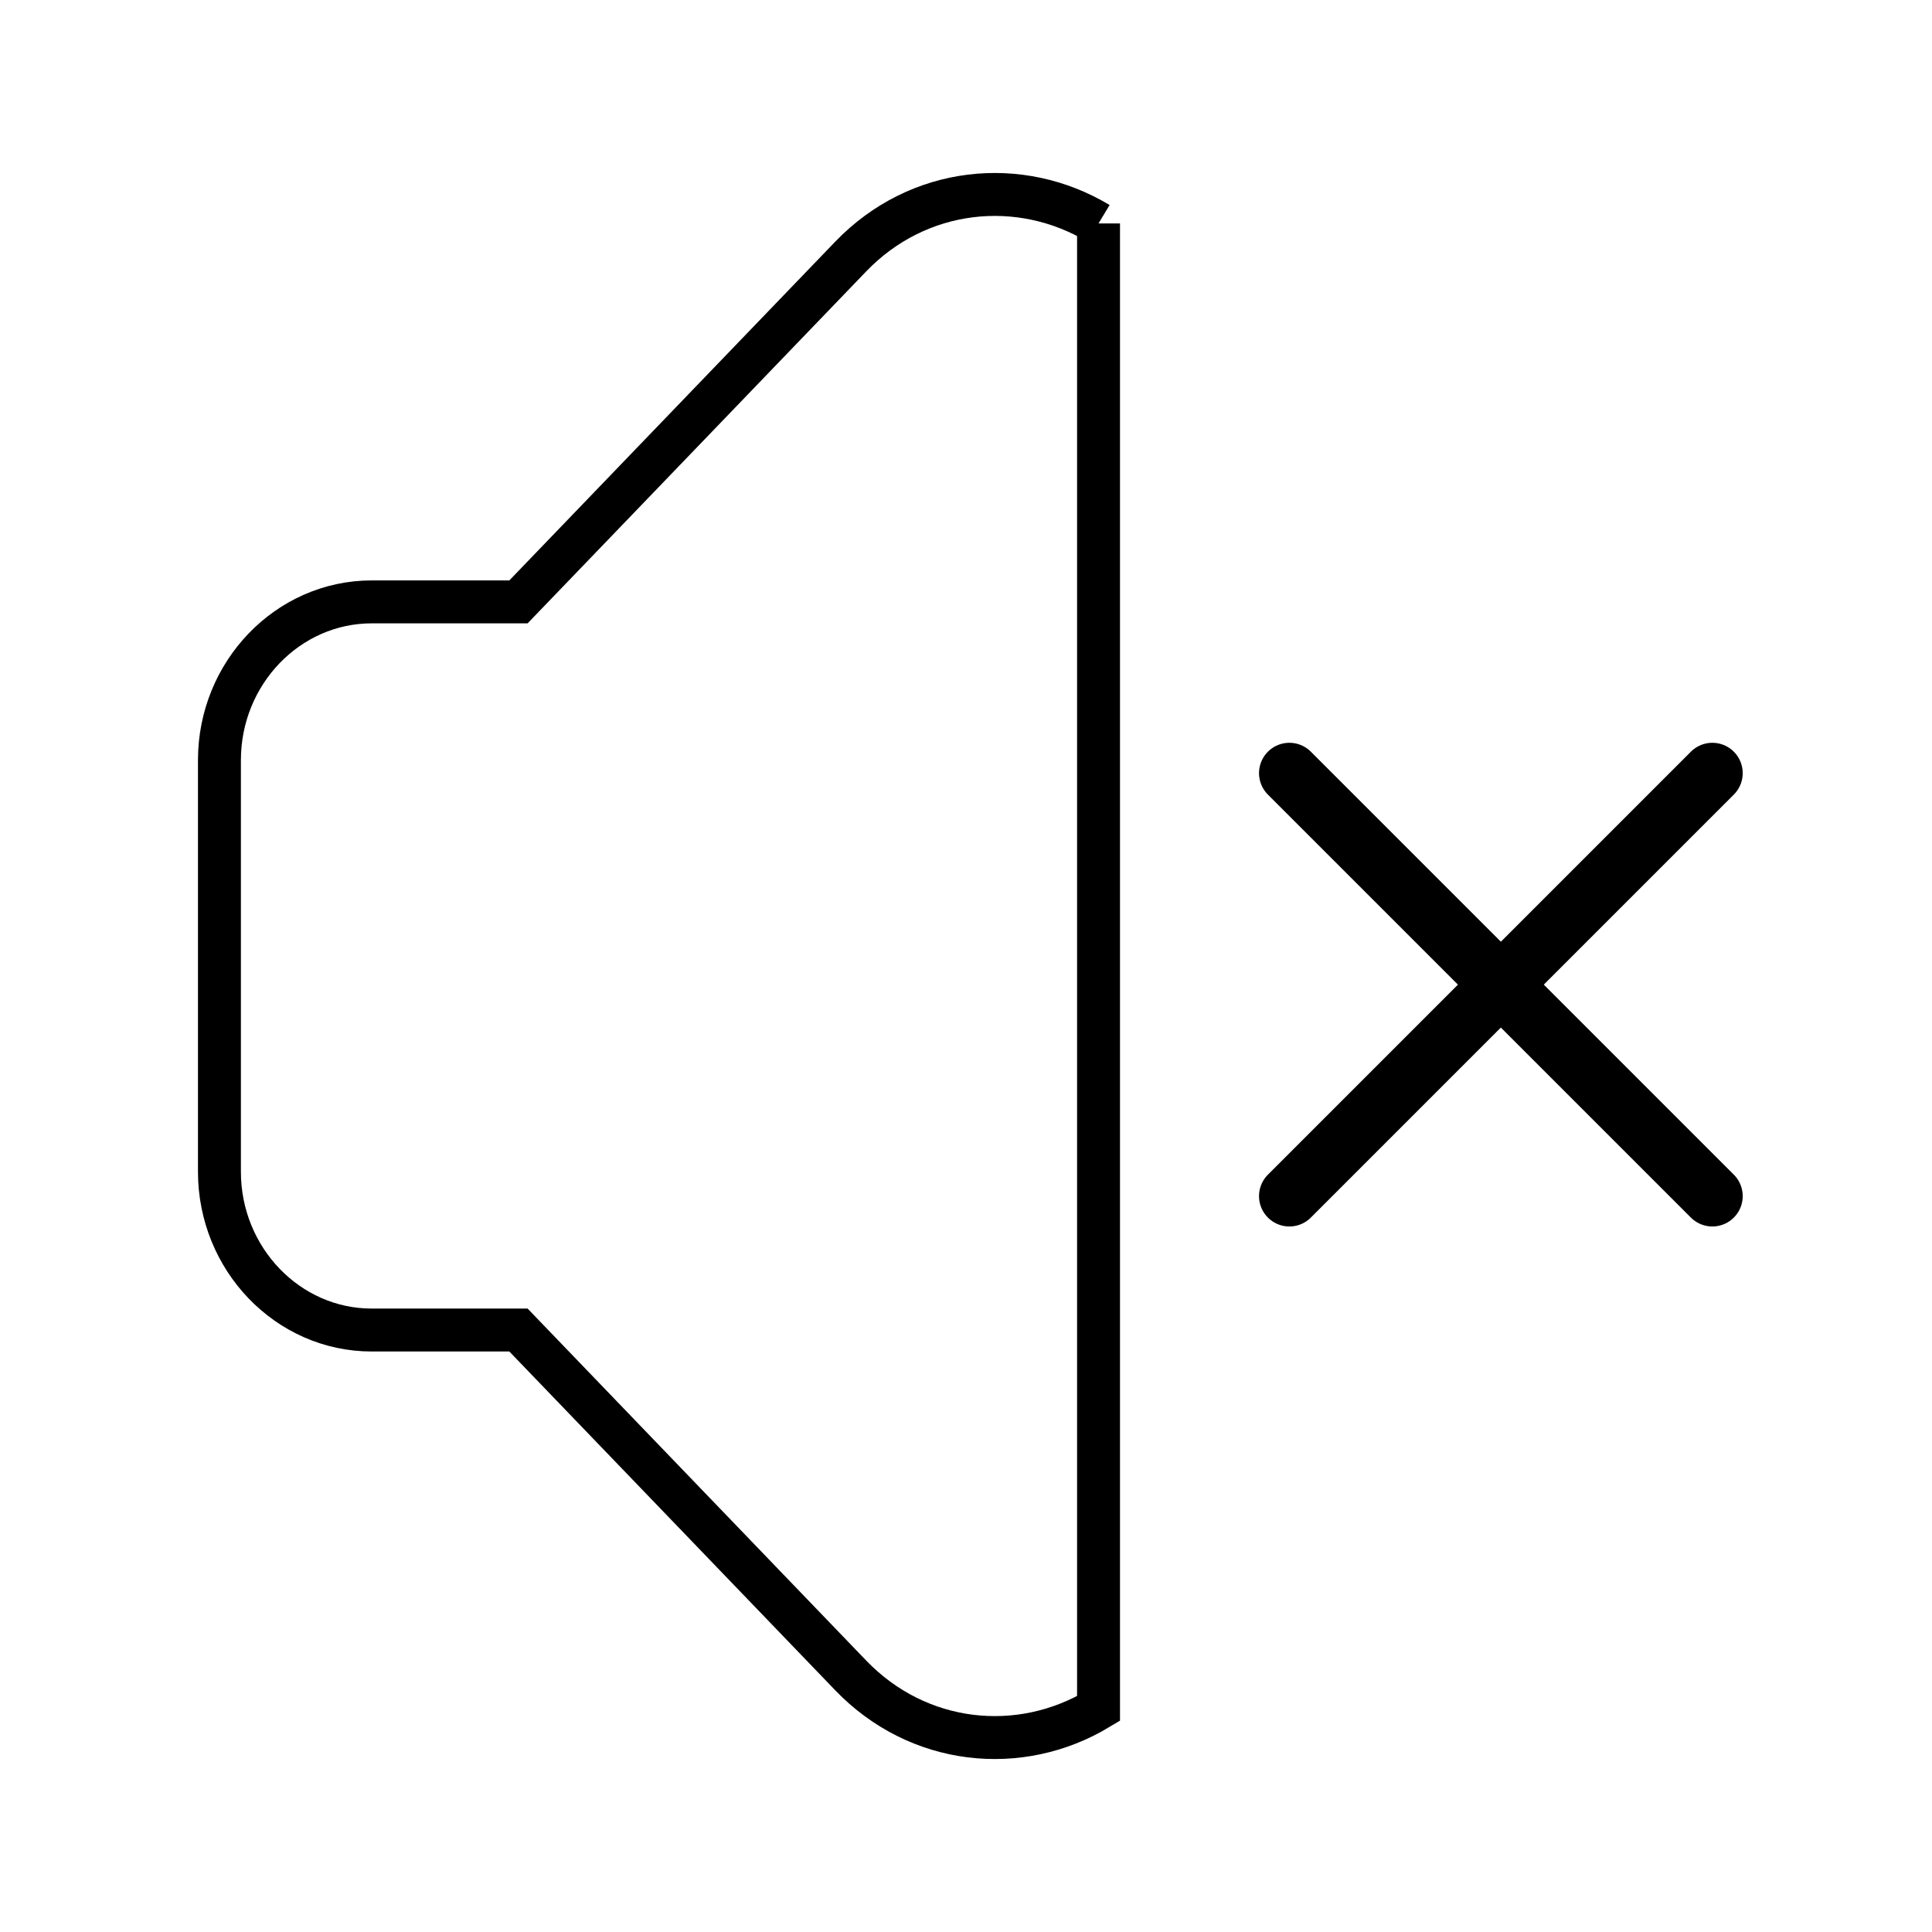
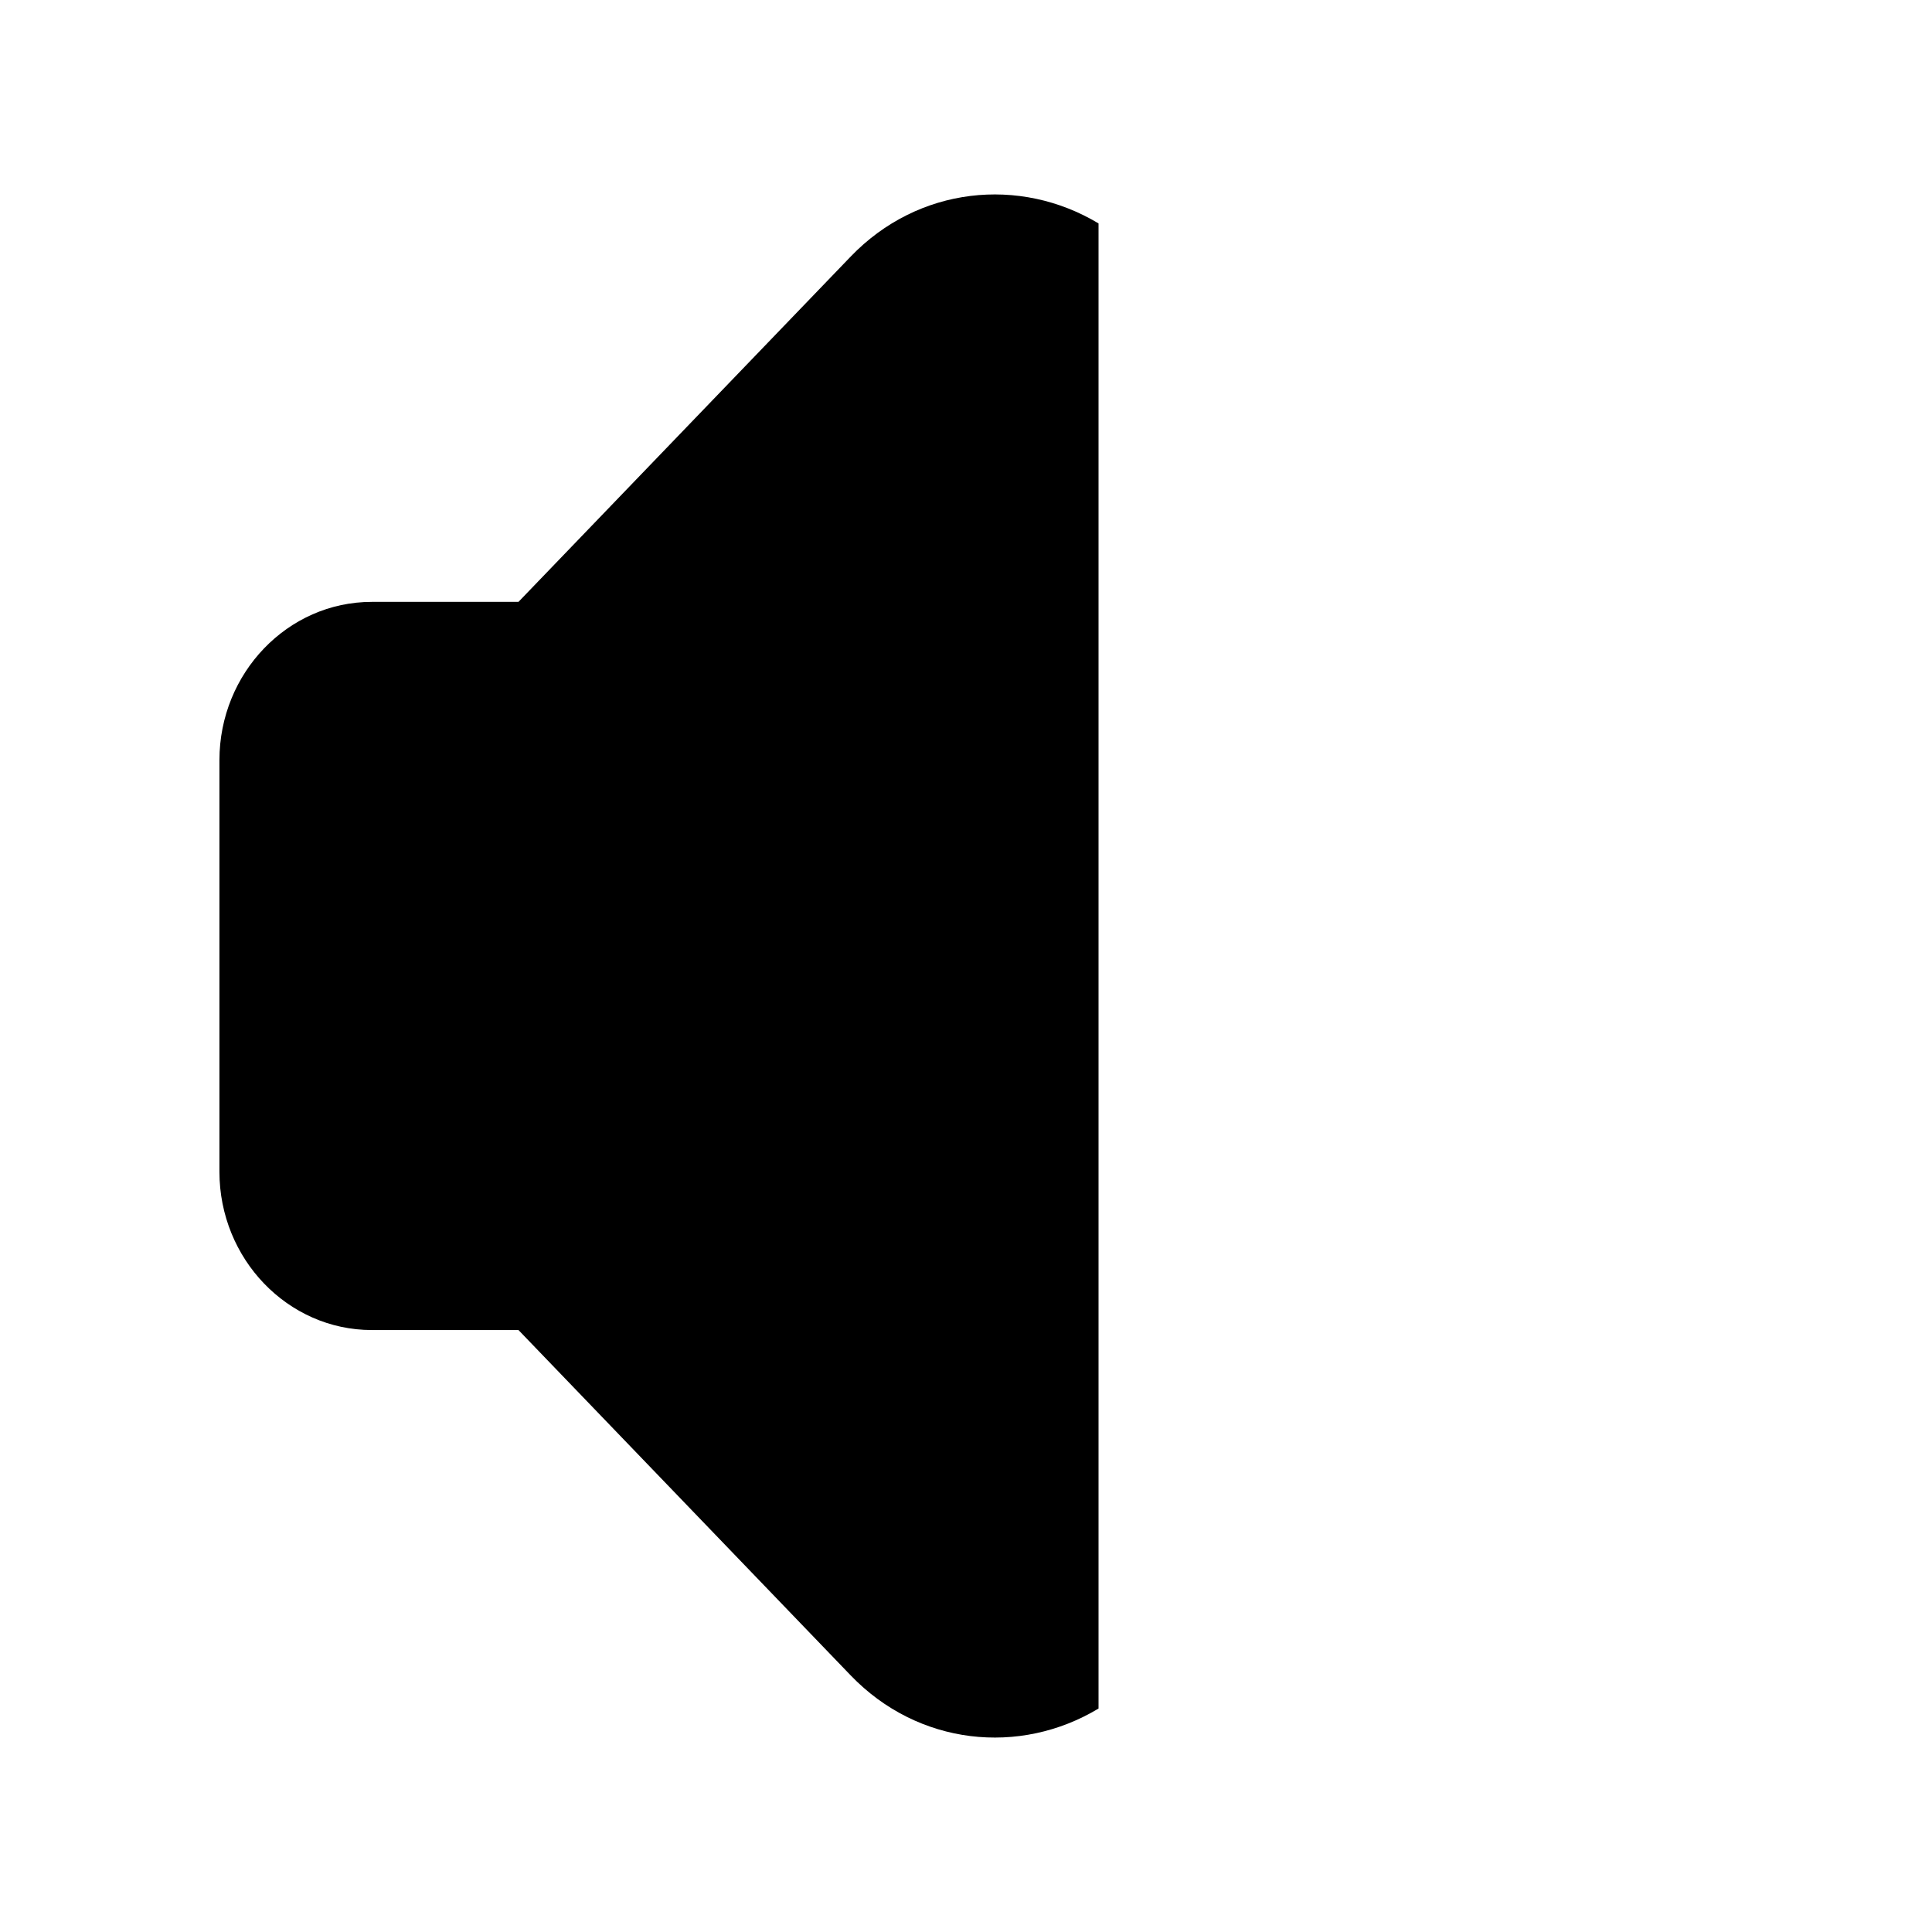
<svg xmlns="http://www.w3.org/2000/svg" width="45" height="45" version="1.1">
-   <path class="stroke semiFill toggle" d="m25.587 5.204c-1.832-1.101-4.201-0.862-5.772 0.771 0 0-7.739 8.044-7.739 8.044h-3.418c-1.954 0-3.547 1.656-3.547 3.687v9.586c0 2.031 1.593 3.687 3.547 3.687h3.418s7.739 8.045 7.739 8.045c1.572 1.634 3.939 1.875 5.772 0.771v-34.591" fill="none" stroke="#000" />
-   <g fill="none" stroke="#000" stroke-linecap="round" stroke-width="1.414">
+   <path class="stroke semiFill toggle" d="m19.815 5.975-7.739 8.044h-3.418c-1.954 0-3.547 1.656-3.547 3.687v9.586c0 2.031 1.593 3.687 3.547 3.687h3.418l7.739 8.045c1.572 1.634 3.939 1.875 5.772.771v-34.591c-1.832-1.101-4.201-.863-5.772.771z" />
+   <g class="stroke" stroke-linecap="round">
    <path d="m30.032 27.86 9.852-9.852" />
    <path d="m30.032 18.008 9.852 9.852" />
  </g>
</svg>
